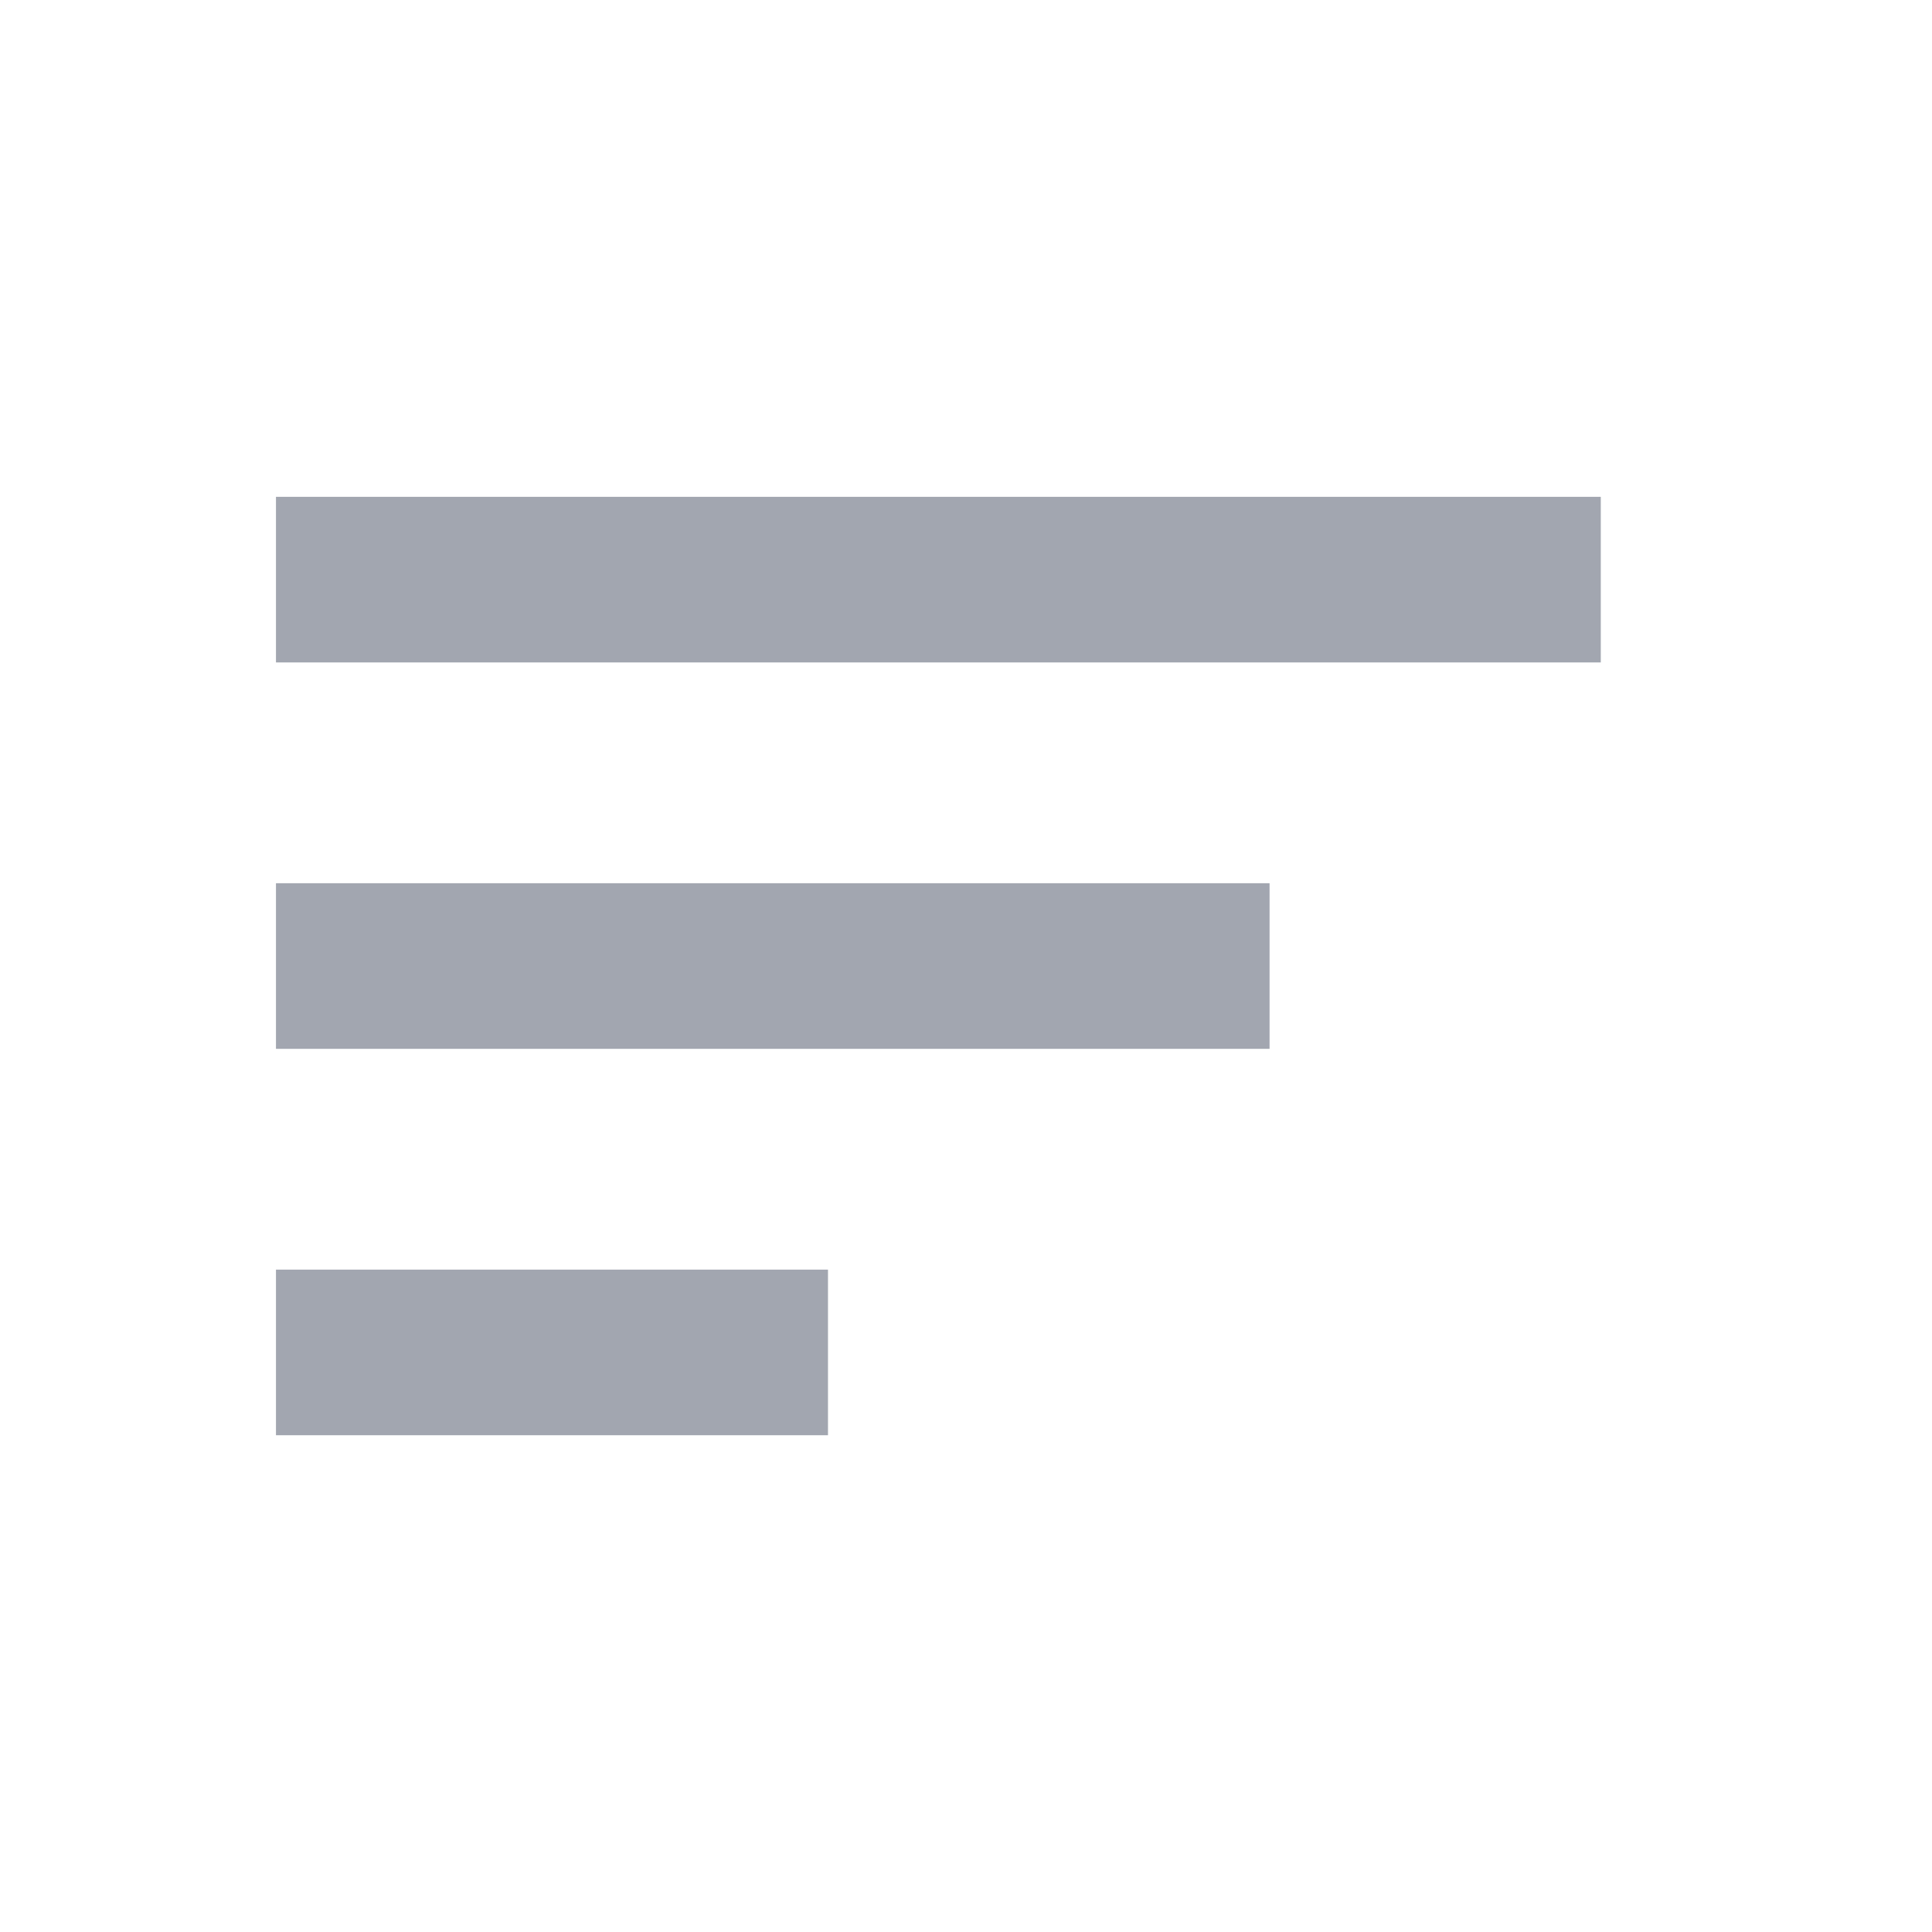
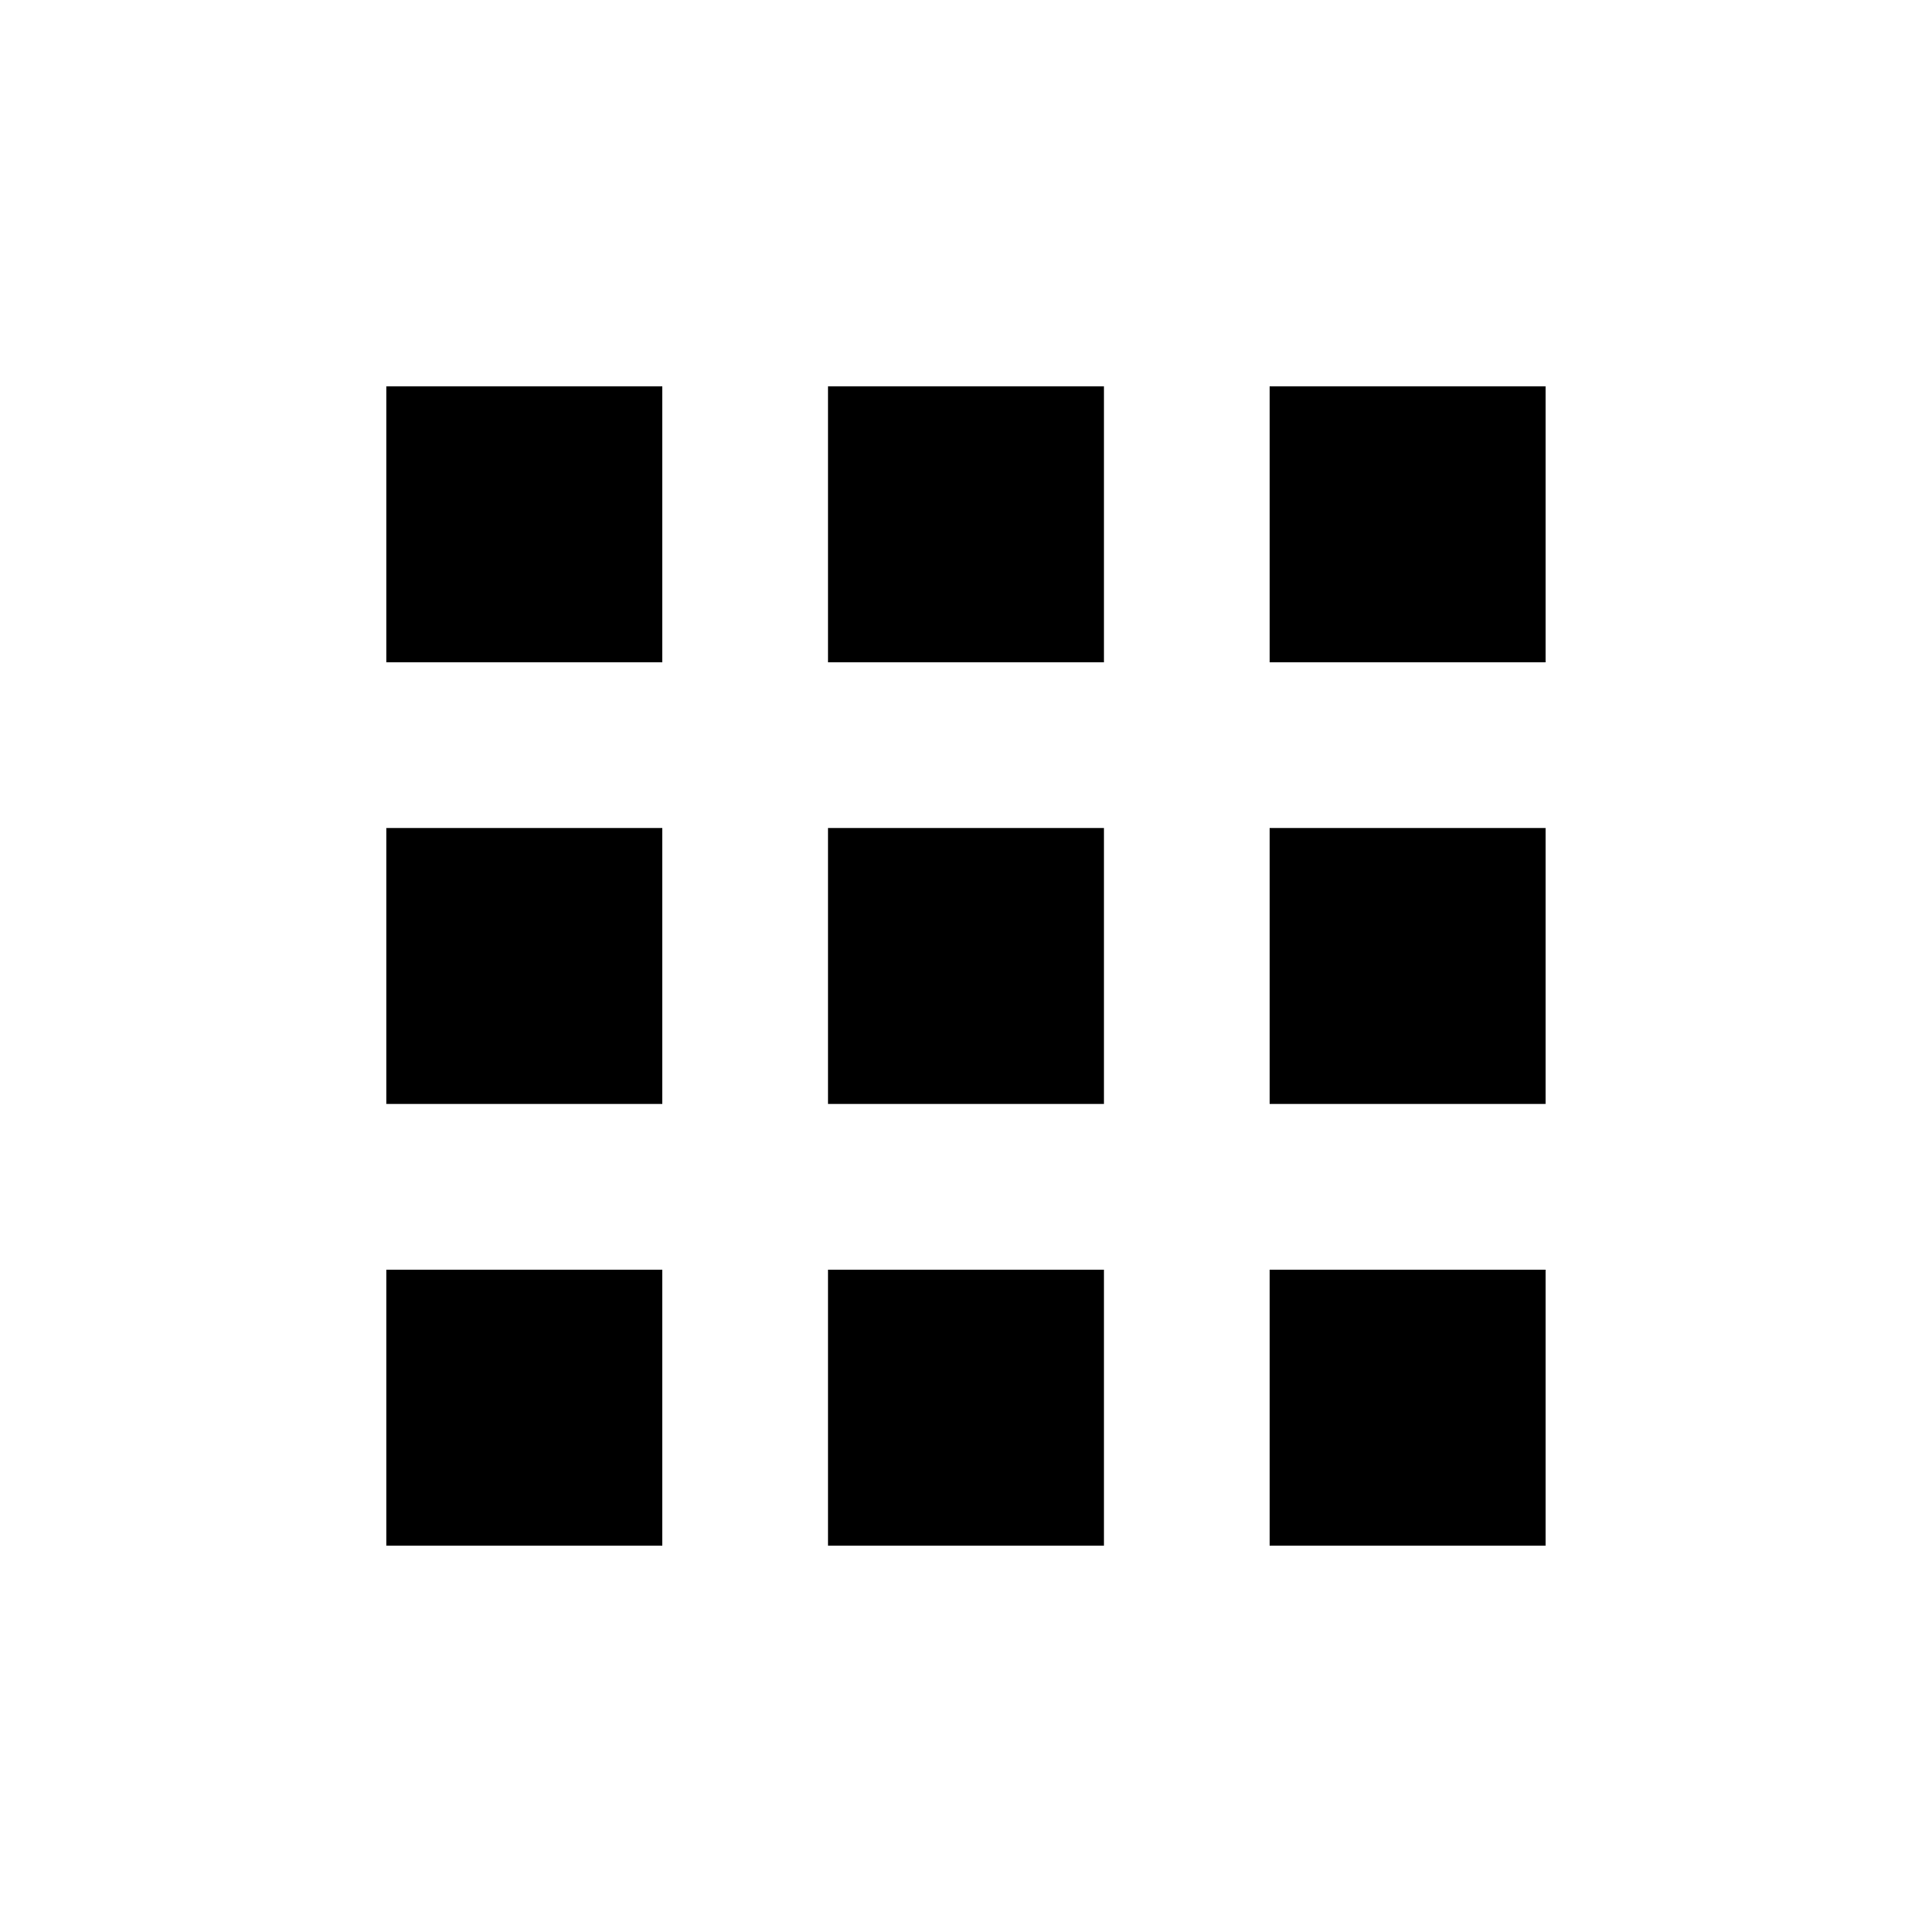
<svg xmlns="http://www.w3.org/2000/svg" width="32" height="32" viewBox="0 0 32 32" fill="none">
  <rect width="32" height="32" fill="white" />
-   <rect x="4.571" y="21.029" width="9.143" height="2.743" fill="#A2A6B0" />
-   <rect x="4.571" y="8.229" width="21.943" height="2.743" fill="#A2A6B0" />
-   <rect x="4.571" y="14.629" width="16.457" height="2.743" fill="#A2A6B0" />
+   <rect x="6.9" y="6.9" width="3.571" height="3.571" fill="black" stroke="black" />
+   <rect x="6.9" y="14.214" width="3.571" height="3.571" fill="black" stroke="black" />
+   <rect x="6.9" y="21.529" width="3.571" height="3.571" fill="black" stroke="black" />
+   <rect x="14.214" y="14.214" width="3.571" height="3.571" fill="black" stroke="black" />
+   <rect x="14.214" y="21.529" width="3.571" height="3.571" fill="black" stroke="black" />
+   <rect x="14.214" y="6.9" width="3.571" height="3.571" fill="black" stroke="black" />
+   <rect x="21.528" y="14.214" width="3.571" height="3.571" fill="black" stroke="black" />
+   <rect x="21.528" y="21.529" width="3.571" height="3.571" fill="black" stroke="black" />
+   <rect x="21.528" y="6.9" width="3.571" height="3.571" fill="black" stroke="black" />
</svg>
